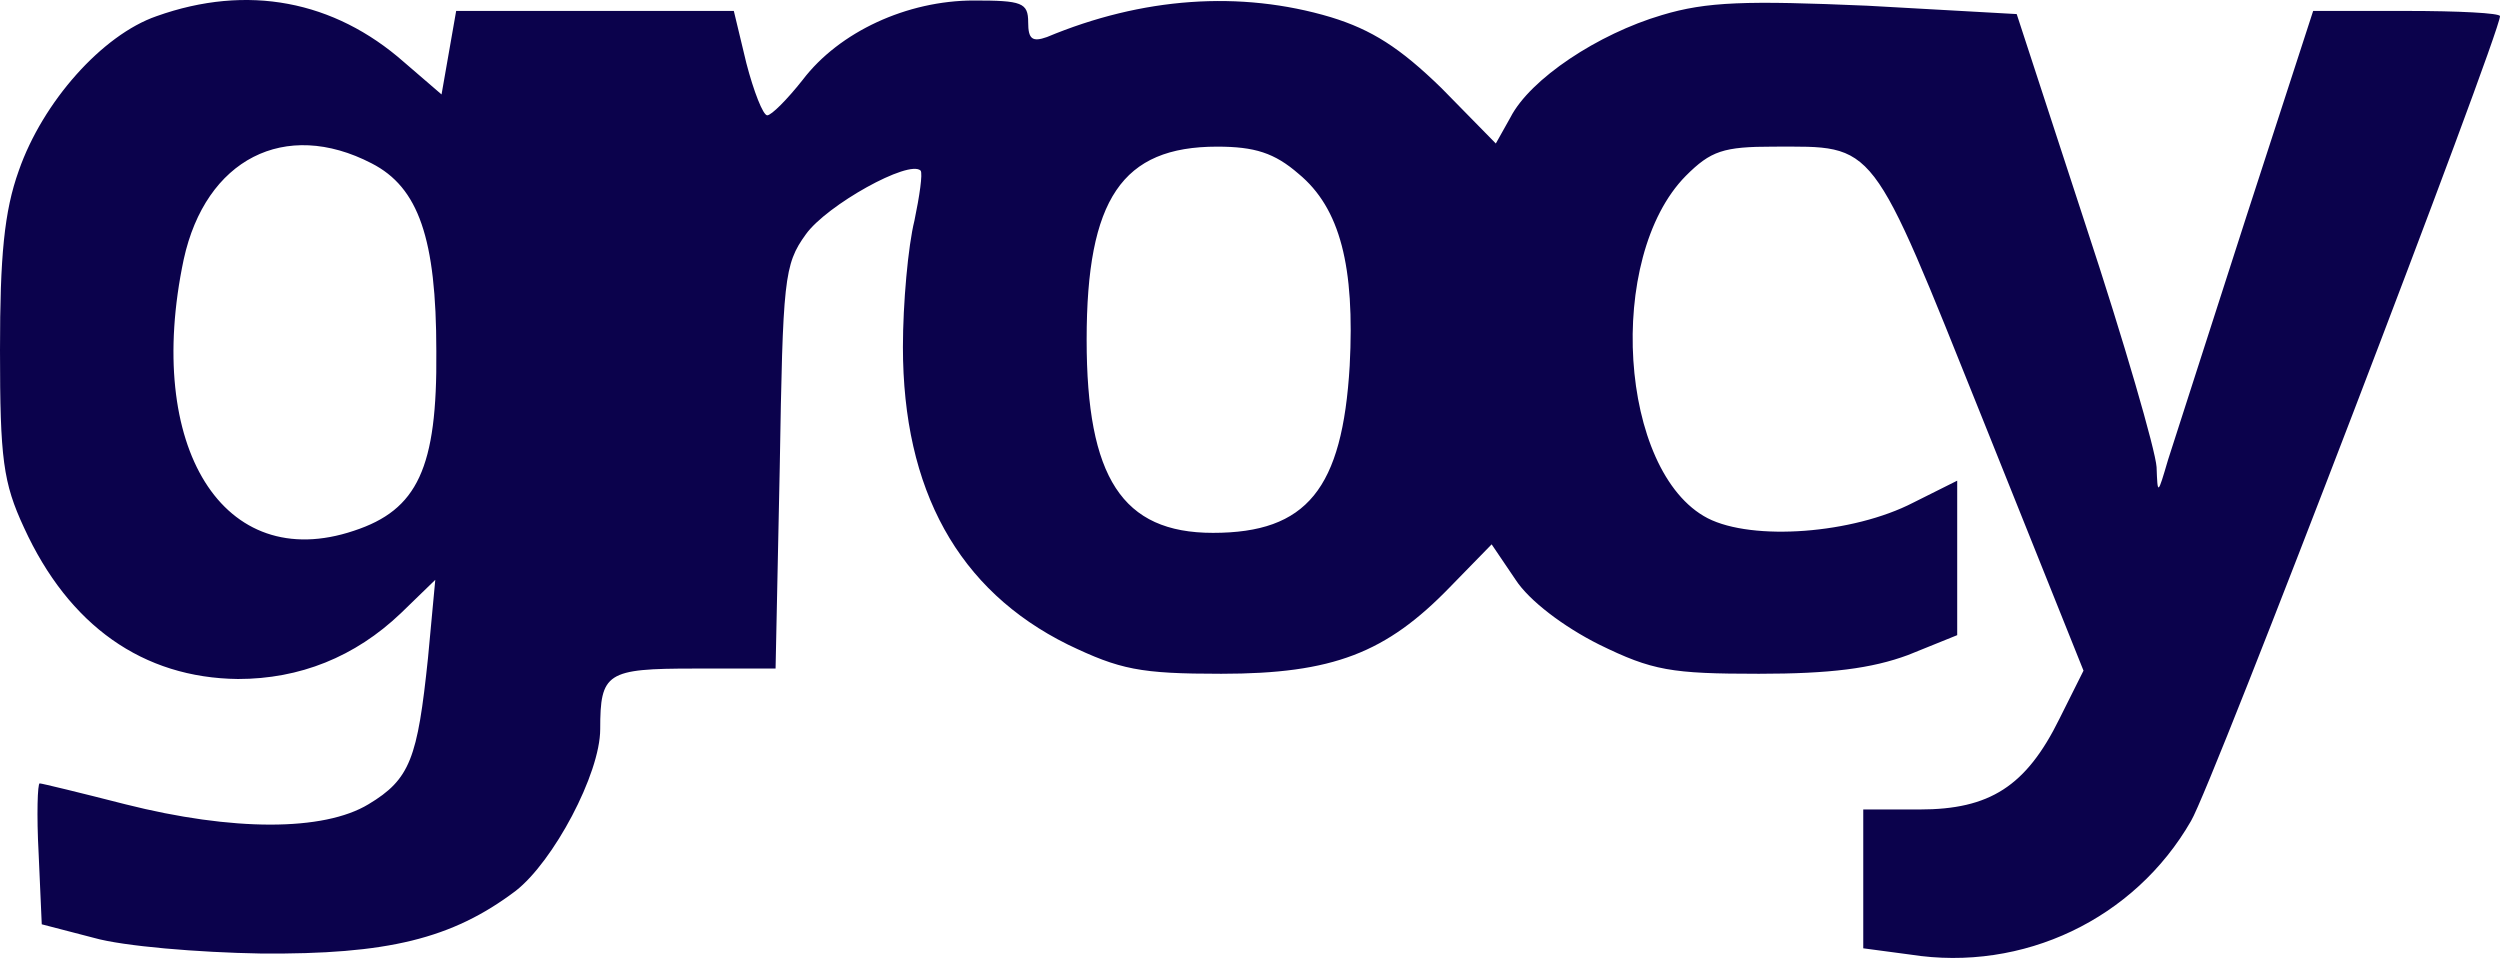
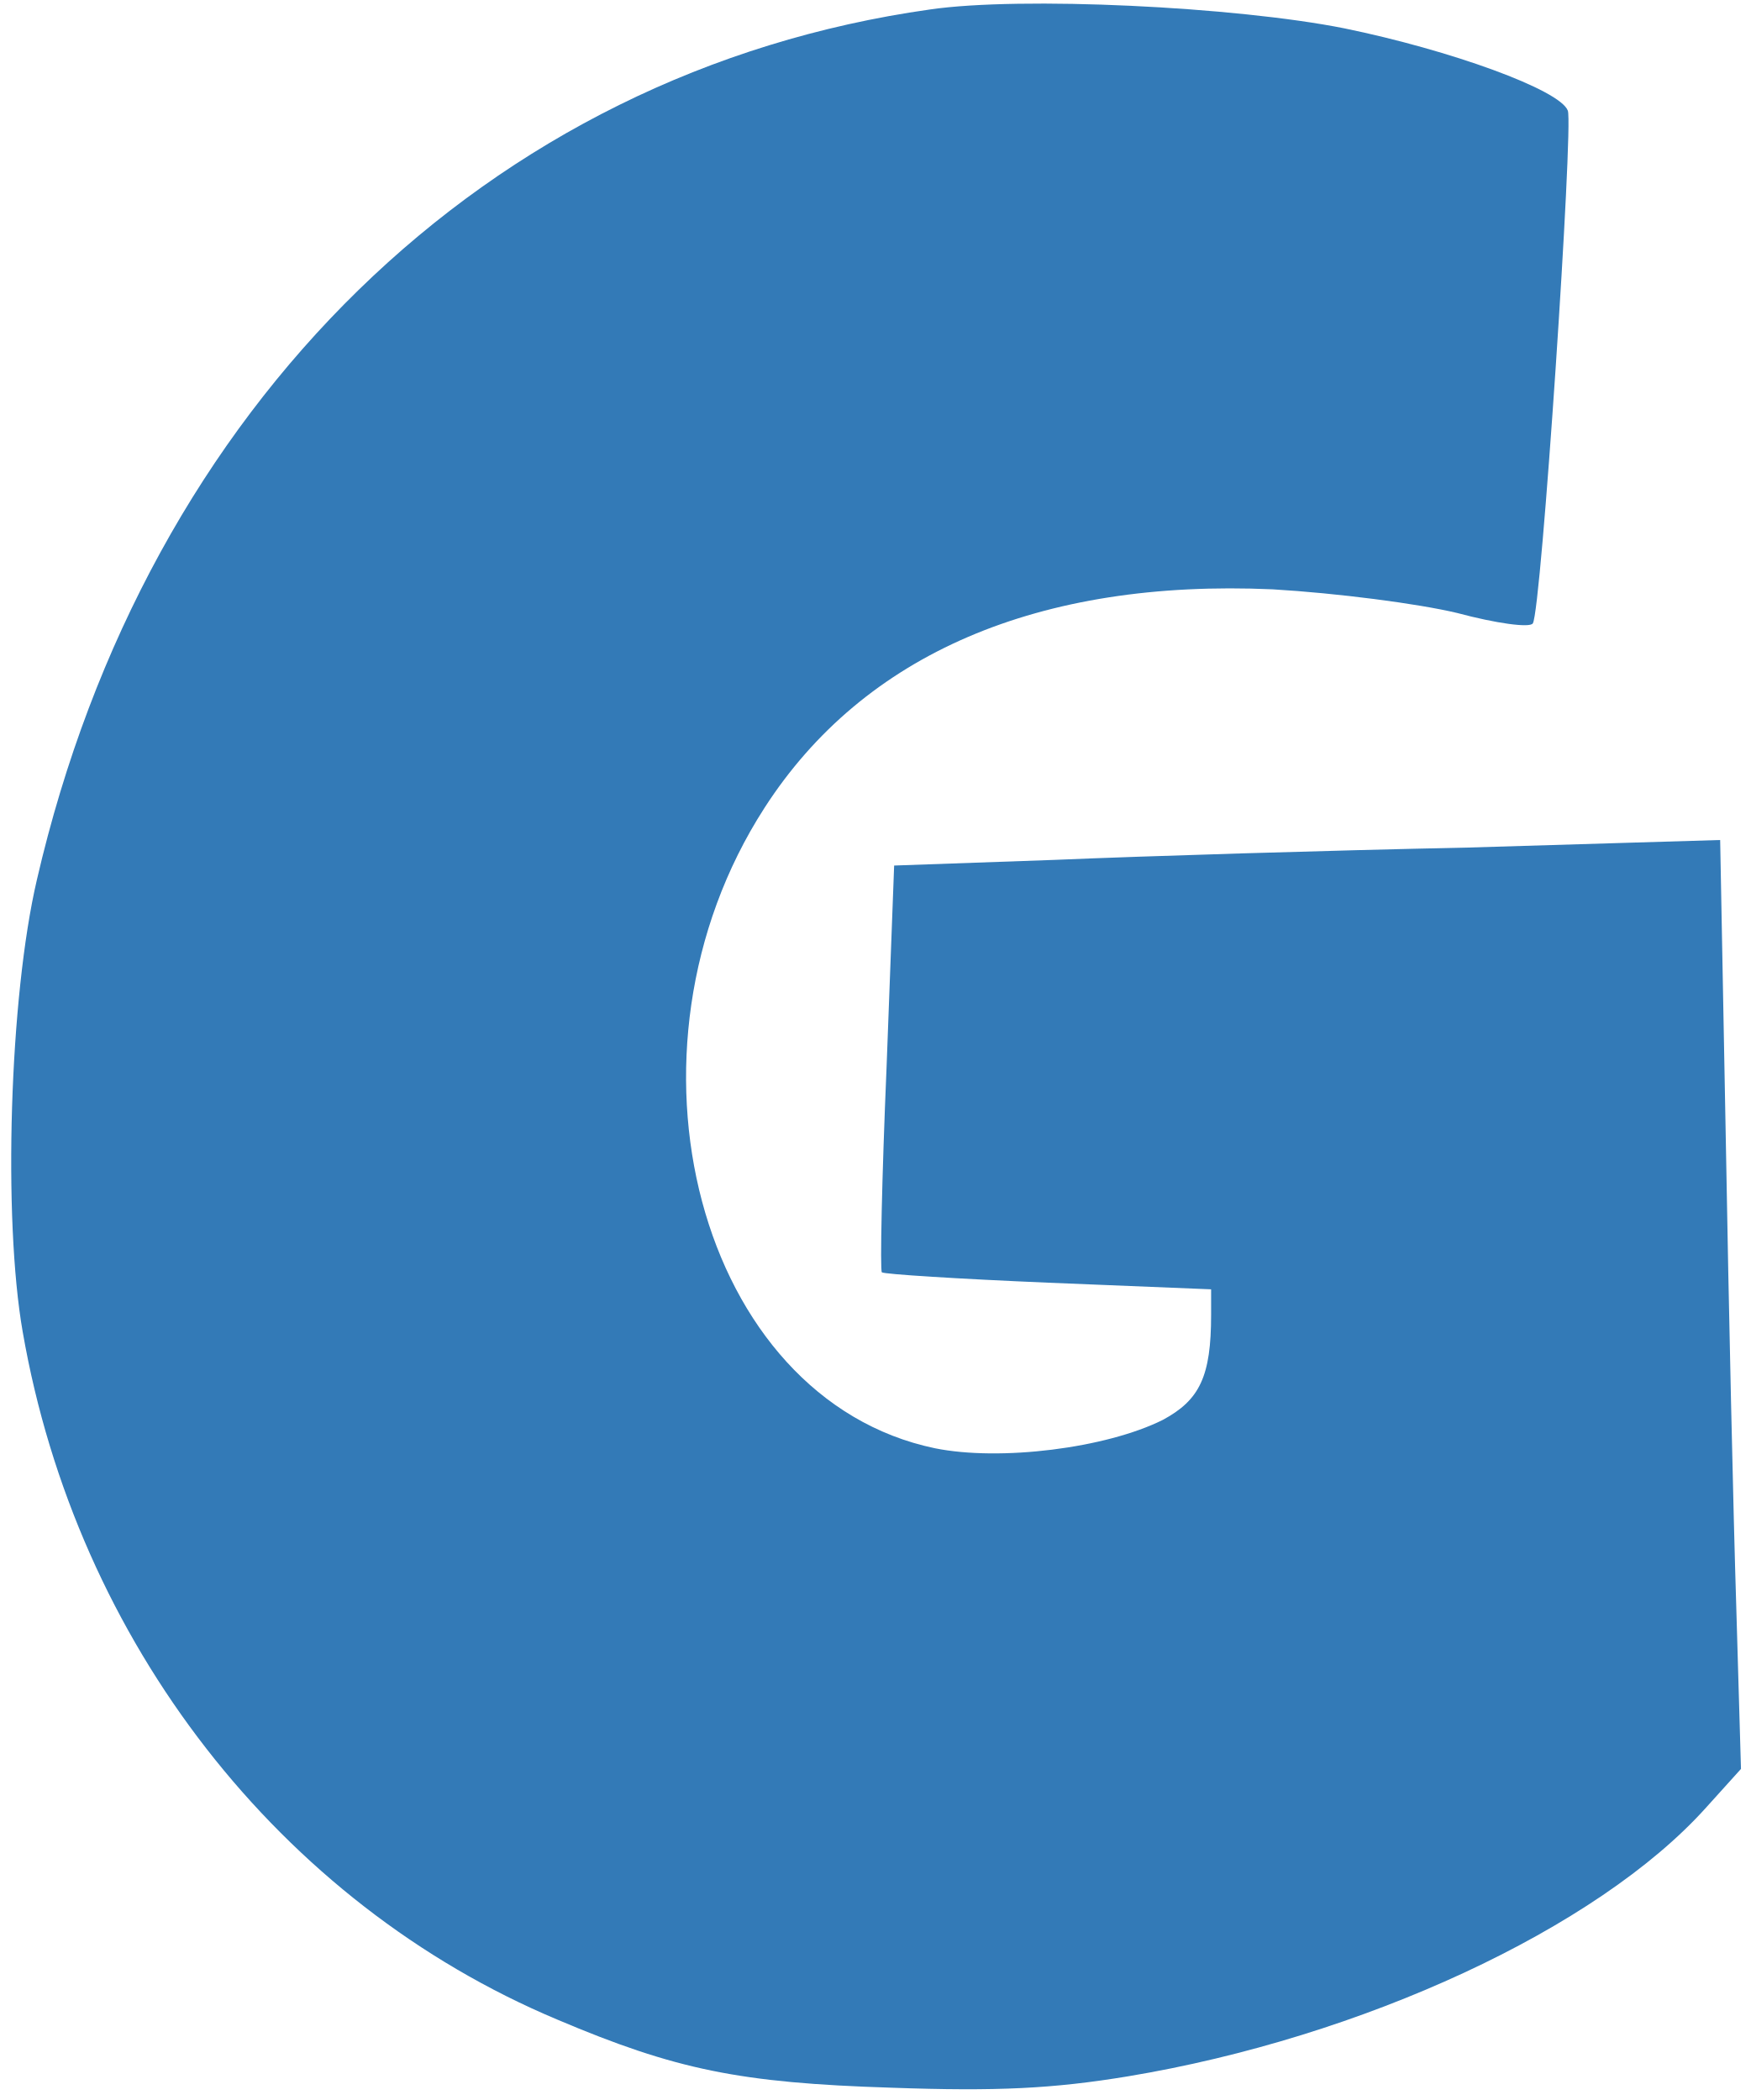
- <svg xmlns="http://www.w3.org/2000/svg" version="1.0" viewBox="0 0 239.5 91.772">
-   <path fill="#0b024c" d="M15 1.548c-5.2 1.8-10.9 8.2-13.2 14.8-1.4 3.9-1.8 8.2-1.8 17.2 0 10.4.3 12.7 2.3 17 4.3 9.4 11.4 14.4 20.5 14.5 5.9 0 11.2-2.1 15.6-6.3l3.3-3.2-.7 7.5c-1 9.6-1.7 11.6-5.7 14-4.3 2.6-13 2.6-23.3 0-4.3-1.1-8-2-8.2-2-.2 0-.3 3-.1 6.7l.3 6.8 5 1.3c2.8.8 10 1.4 16 1.5 12.1.1 18.3-1.4 24.4-6 3.6-2.8 8.1-11.2 8.1-15.5 0-5.4.6-5.8 9-5.8h7.8l.4-19.3c.3-18 .4-19.4 2.5-22.3 2-2.8 9.9-7.2 11-6.1.2.3-.1 2.4-.6 4.8-.6 2.4-1.1 7.9-1.1 12.1 0 13.7 5.3 23.3 15.8 28.5 5 2.4 6.9 2.8 14.7 2.8 10.7 0 15.8-2 21.9-8.3l4-4.1 2.3 3.4c1.3 2 4.6 4.5 8 6.2 5.1 2.5 6.9 2.8 15.3 2.8 6.8 0 10.8-.5 14.3-1.8l4.7-1.9v-14.8l-4.2 2.1c-5.8 3-15.4 3.7-19.7 1.5-8.5-4.4-9.8-25-2.1-32.8 2.4-2.4 3.6-2.8 8.4-2.8 9.9 0 9.2-.9 20 26l9.7 24.2-2.3 4.6c-3.2 6.5-6.7 8.7-13.4 8.7h-5.4v13.3l4.5.6c10.8 1.7 21.5-3.4 26.9-12.8 2-3.3 29.6-75.4 29.6-77.1 0-.3-4-.5-8.9-.5h-9l-6.4 19.7c-3.5 10.9-6.9 21.4-7.5 23.3-1 3.4-1 3.4-1.1.7-.1-1.6-3.1-12-6.8-23.2l-6.6-20.2-14.3-.8c-11.6-.5-15.4-.4-19.7.9-6.1 1.8-12.6 6.1-14.5 9.8l-1.4 2.5-5.2-5.3c-4-3.9-6.7-5.6-10.6-6.8-8.7-2.6-18.1-1.9-27.2 1.9-1.4.5-1.8.2-1.8-1.4 0-1.9-.6-2.1-5.2-2.1-6.4 0-12.9 3-16.4 7.6-1.5 1.9-3 3.4-3.4 3.4-.4 0-1.3-2.3-2-5l-1.2-5H43.7l-.7 4-.7 4-3.6-3.1c-6.7-5.9-15-7.5-23.7-4.4zm20.6 14.1c4.5 2.3 6.2 7.2 6.2 18 .1 11.2-1.8 15.2-7.9 17.2-12.5 4.2-20.1-8-16.3-26 2.1-9.6 9.7-13.5 18-9.2zm88.8 1c4 3.3 5.4 8.9 4.9 18.4-.7 11.8-4.1 16-13.1 16-8.7 0-12.1-5.3-12.1-18.5 0-13.5 3.4-18.5 12.5-18.5 3.6 0 5.5.6 7.8 2.6z" />
+ <svg xmlns="http://www.w3.org/2000/svg" version="1.0" viewBox="0 0 185 222">
+   <path fill="#337ab7" d="M98.3 1C51.5 7.6 15.5 42.8 3.9 93 1 105.4.3 128.8 2.4 140.8c5.7 32.8 27.2 60.4 56.5 72.7 12.5 5.3 19.3 6.7 35.3 7.2 11.2.4 17.1.1 25-1.2 24.7-4.1 49.6-15.6 61.1-28.4l3.7-4.1-.5-17.2c-.3-9.5-.8-31.6-1.1-49.1l-.6-31.9-26.7.8c-14.6.3-34.2.9-43.6 1.3l-17 .6-.8 21.3c-.5 11.8-.7 21.5-.5 21.7s8.1.7 17.6 1.1l17.2.7v2.7c0 6.5-1.2 9-5.1 11.1-6 3-17.2 4.4-24.1 3-24.9-5.2-34.7-41.8-18-67.7 10.5-16.3 29-24.2 53.7-23.1 6.8.4 15.3 1.5 19.5 2.5 4.1 1.1 7.7 1.6 8 1.1.9-1.3 4.3-52.6 3.7-54.2-.8-2.2-12.4-6.4-23.6-8.7C130.6.7 107.9-.4 98.3 1" />
</svg>
